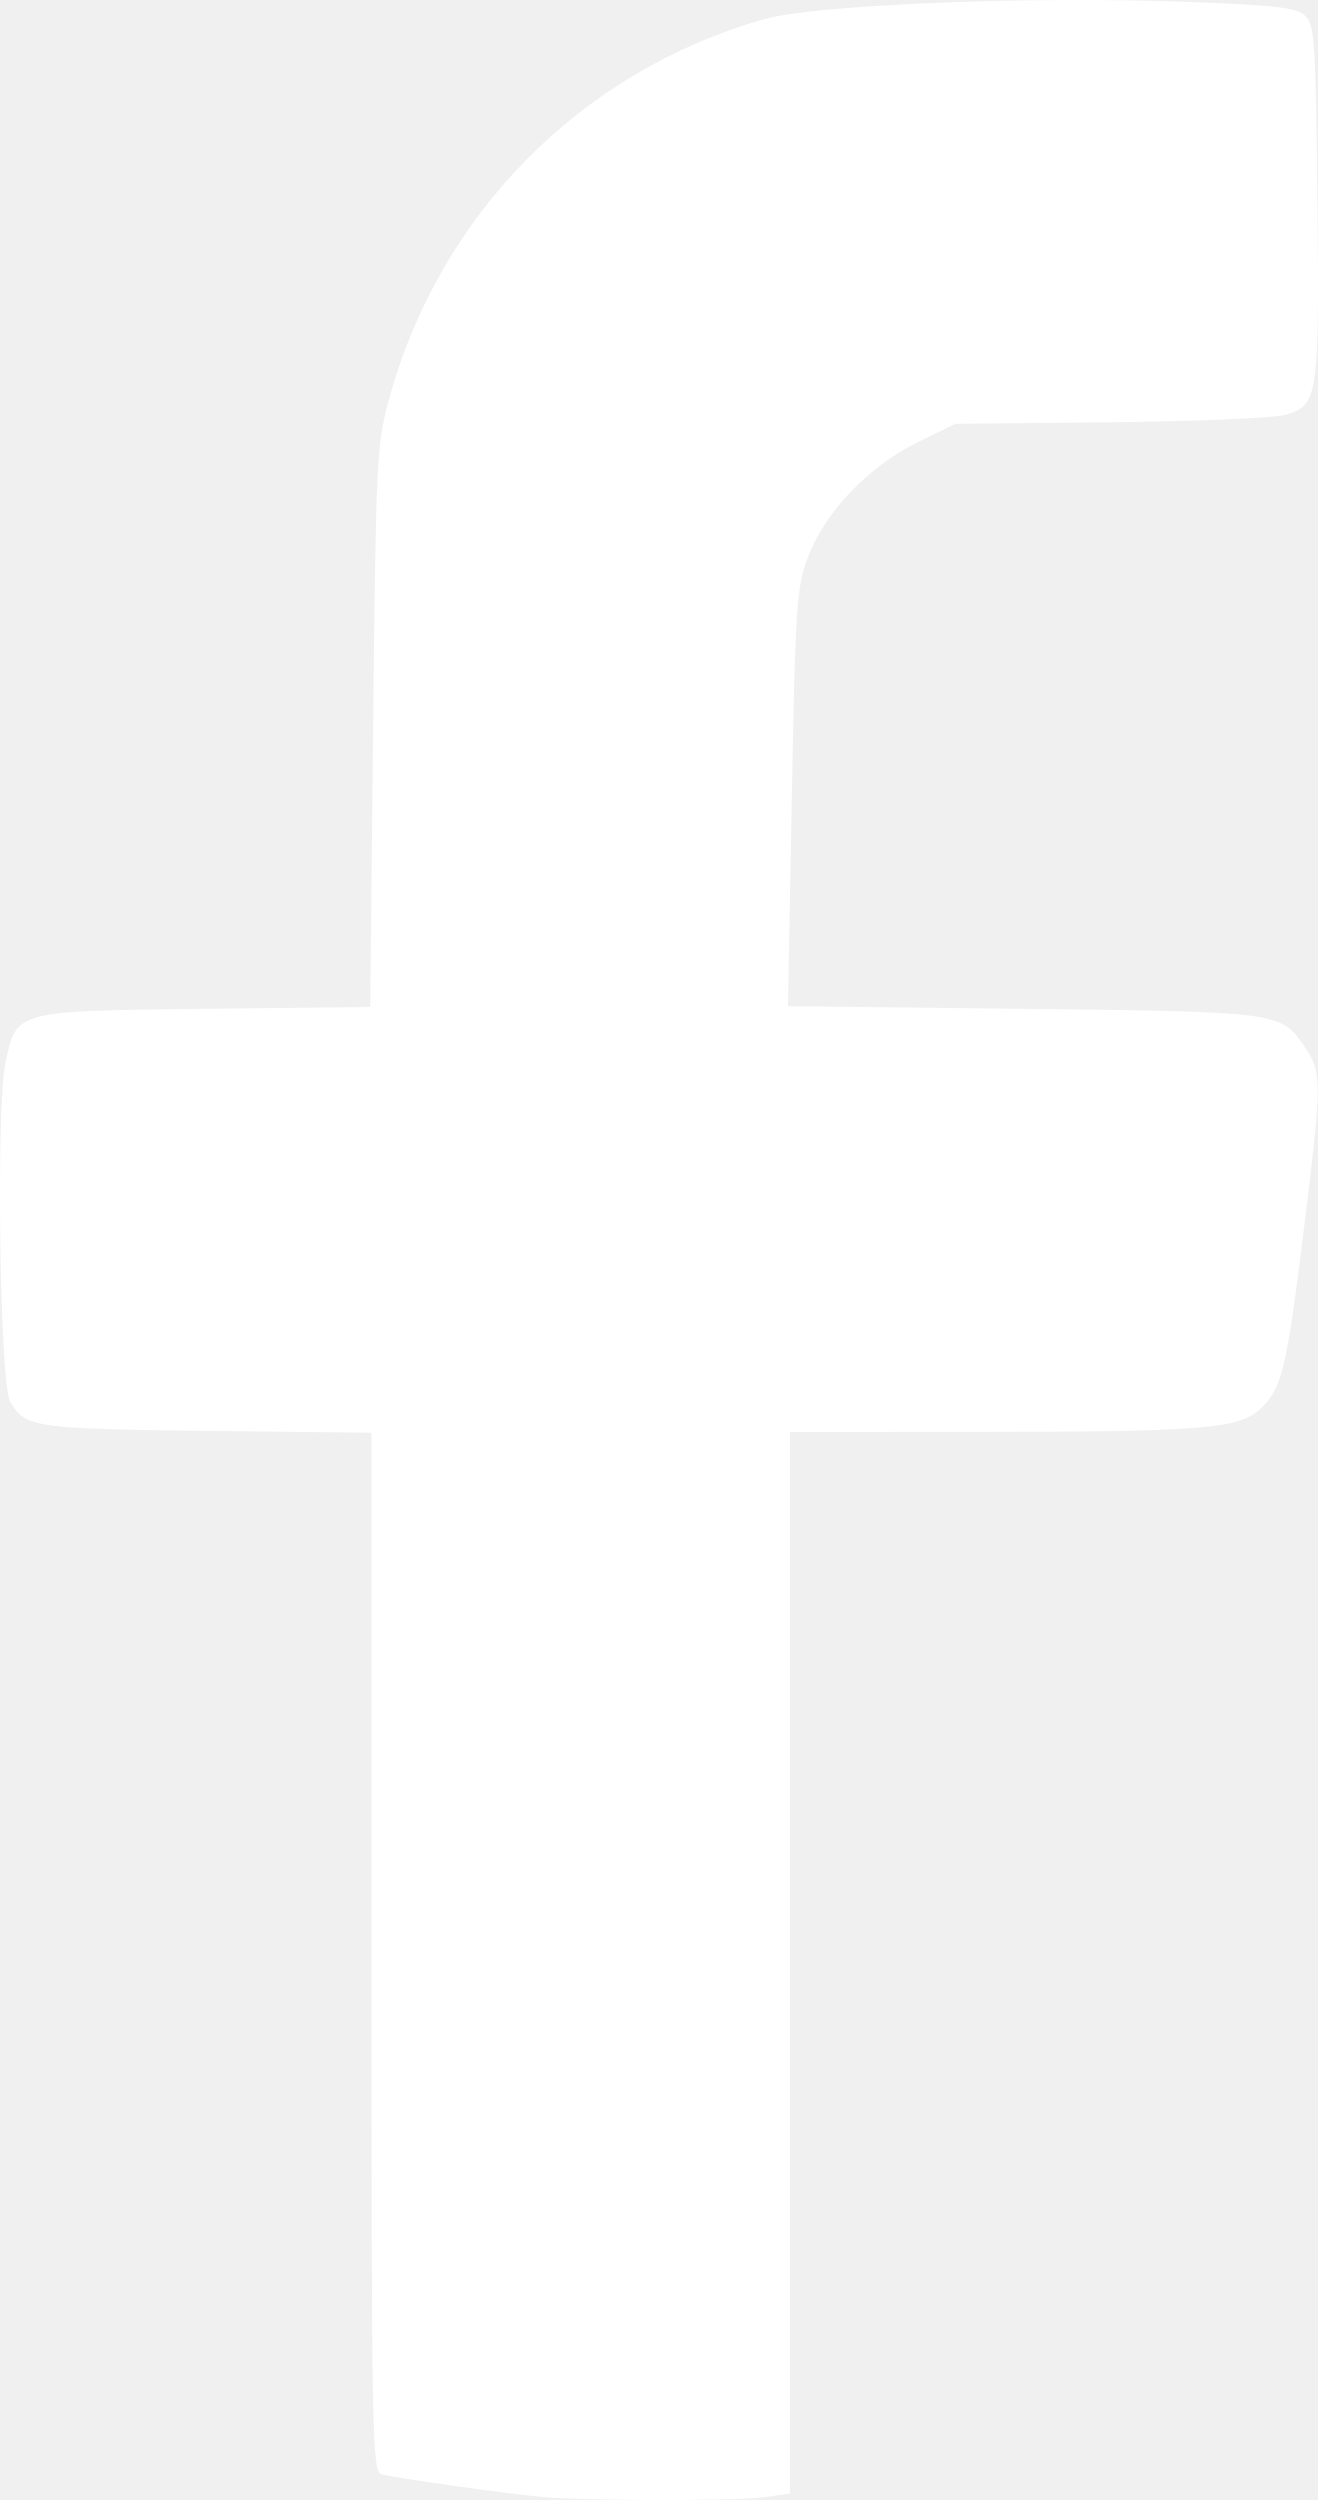
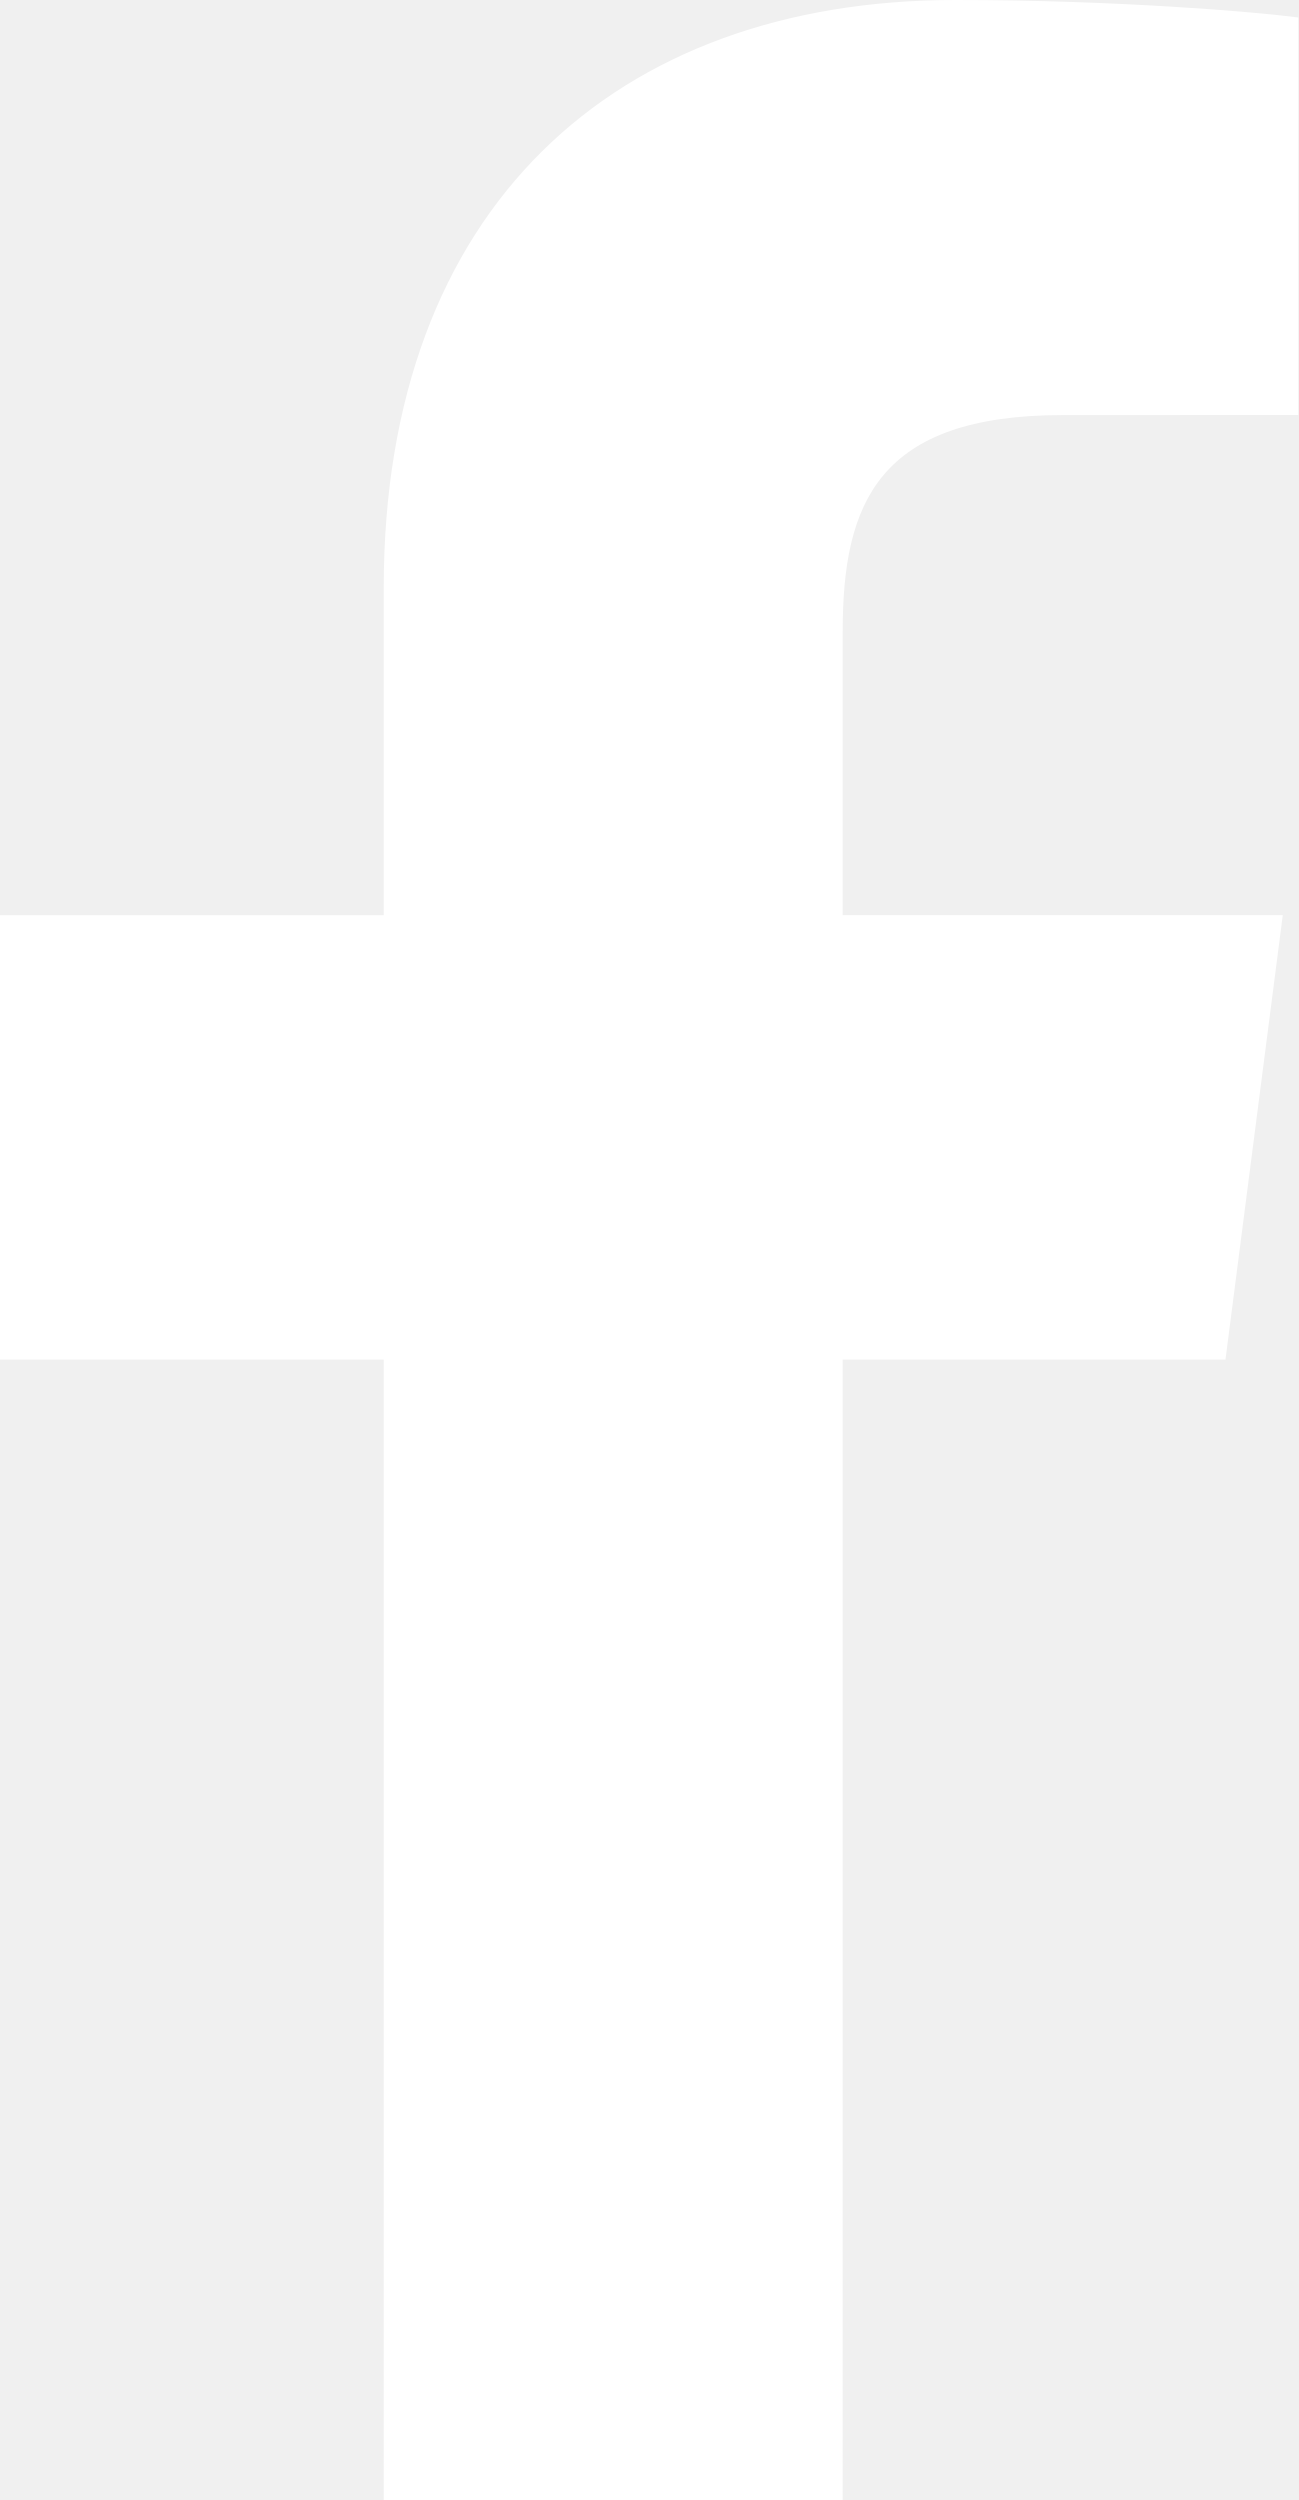
- <svg xmlns="http://www.w3.org/2000/svg" version="1.1" id="svg1" width="183.264" height="347.631" viewBox="0 0 183.264 347.631">
+ <svg xmlns="http://www.w3.org/2000/svg" version="1.1" width="87.548" height="168.586" viewBox="0 0 87.548 168.586" xml:space="preserve" id="svg1">
  <defs id="defs1" />
-   <g id="g1" transform="translate(-295.7556,-136.991)">
-     <path style="fill:#ffffff;stroke-width:0.808;paint-order:stroke fill markers" d="m 371.248,484.21 c -4.779,-0.417 -20.786,-2.681 -22.42,-3.171 -1.333,-0.4 -1.414,-4.562 -1.414,-72.624 v -72.2 l -22.824,-0.258 c -24.054,-0.272 -25.387,-0.472 -27.435,-4.114 -1.425,-2.534 -1.96,-40.693 -0.659,-46.96 1.537,-7.403 1.197,-7.31 27.969,-7.613 l 22.775,-0.258 0.4,-38.928 c 0.377,-36.726 0.499,-39.293 2.153,-45.391 7,-25.802 26.579,-45.704 52.157,-53.02 7.113,-2.035 37.137,-3.257 59.191,-2.41 12.438,0.478 14.974,0.787 16.159,1.97 1.261,1.26 1.429,3.894 1.642,25.767 0.266,27.423 0.113,28.422 -4.575,29.695 -1.613,0.438 -12.576,0.894 -24.361,1.013 l -21.428,0.217 -5.373,2.645 c -6.732,3.314 -12.798,9.716 -15.141,15.979 -1.538,4.109 -1.72,6.871 -2.206,33.418 l -0.53,28.938 32.649,0.369 c 35.917,0.406 35.907,0.404 39.284,5.422 2.331,3.463 2.32,4.893 -0.198,25.195 -2.44,19.681 -3.049,22.191 -6.058,25.002 -3.012,2.814 -7.881,3.198 -40.575,3.205 l -24.844,0.005 v 73.817 73.817 l -3.748,0.514 c -3.761,0.515 -24.535,0.488 -30.589,-0.04 z" id="path2" />
+   <g style="opacity:1;fill:none;fill-rule:nonzero;stroke:none;stroke-width:0;stroke-linecap:butt;stroke-linejoin:miter;stroke-miterlimit:10;stroke-dasharray:none" transform="matrix(2.81,0,0,2.81,-82.67582,-42.16124)" id="g1">
+     <path d="M 49.645,74.998 V 47.631 h 9.186 L 60.206,36.966 H 49.645 v -6.809 c 0,-3.088 0.857,-5.192 5.285,-5.192 l 5.648,-0.002 v -9.539 c -0.977,-0.13 -4.329,-0.42 -8.23,-0.42 -8.143,0 -13.717,4.97 -13.717,14.098 v 7.865 h -9.209 v 10.665 h 9.209 v 27.367 h 11.014 z" style="opacity:1;fill:#ffffff;fill-rule:nonzero;stroke:none;stroke-width:1;stroke-linecap:butt;stroke-linejoin:miter;stroke-miterlimit:10;stroke-dasharray:none" stroke-linecap="round" id="path1" />
  </g>
</svg>
